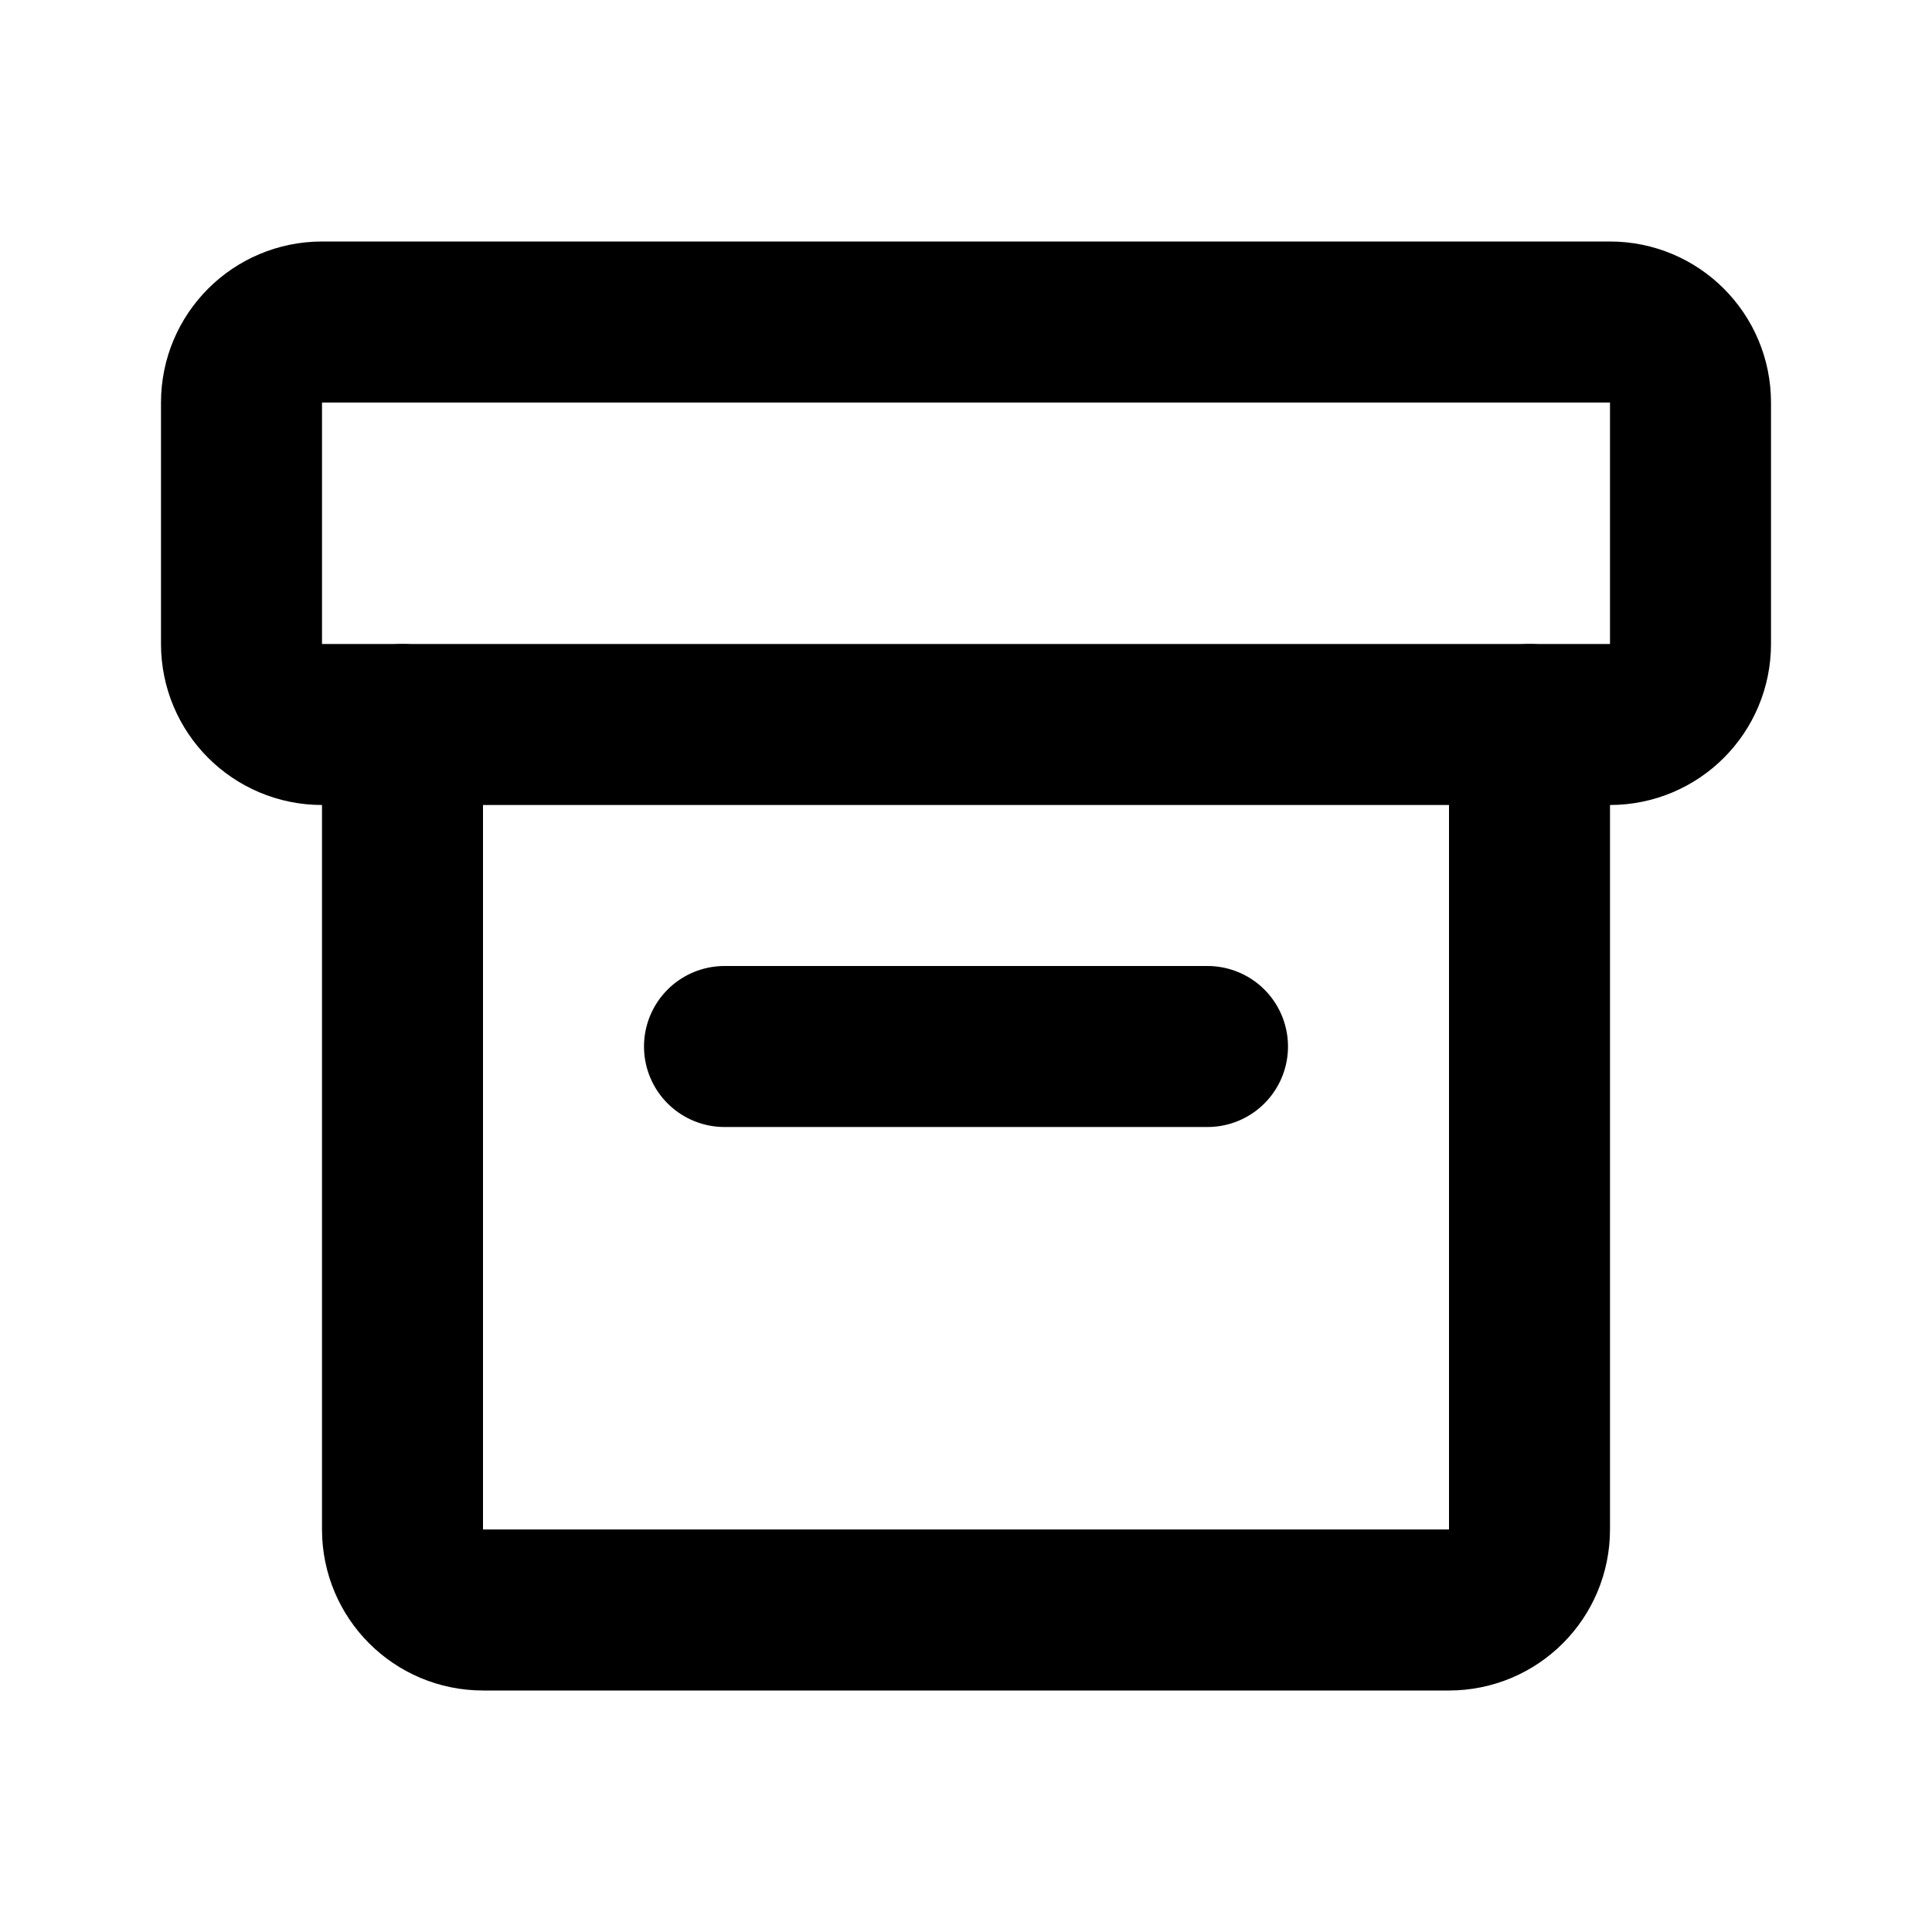
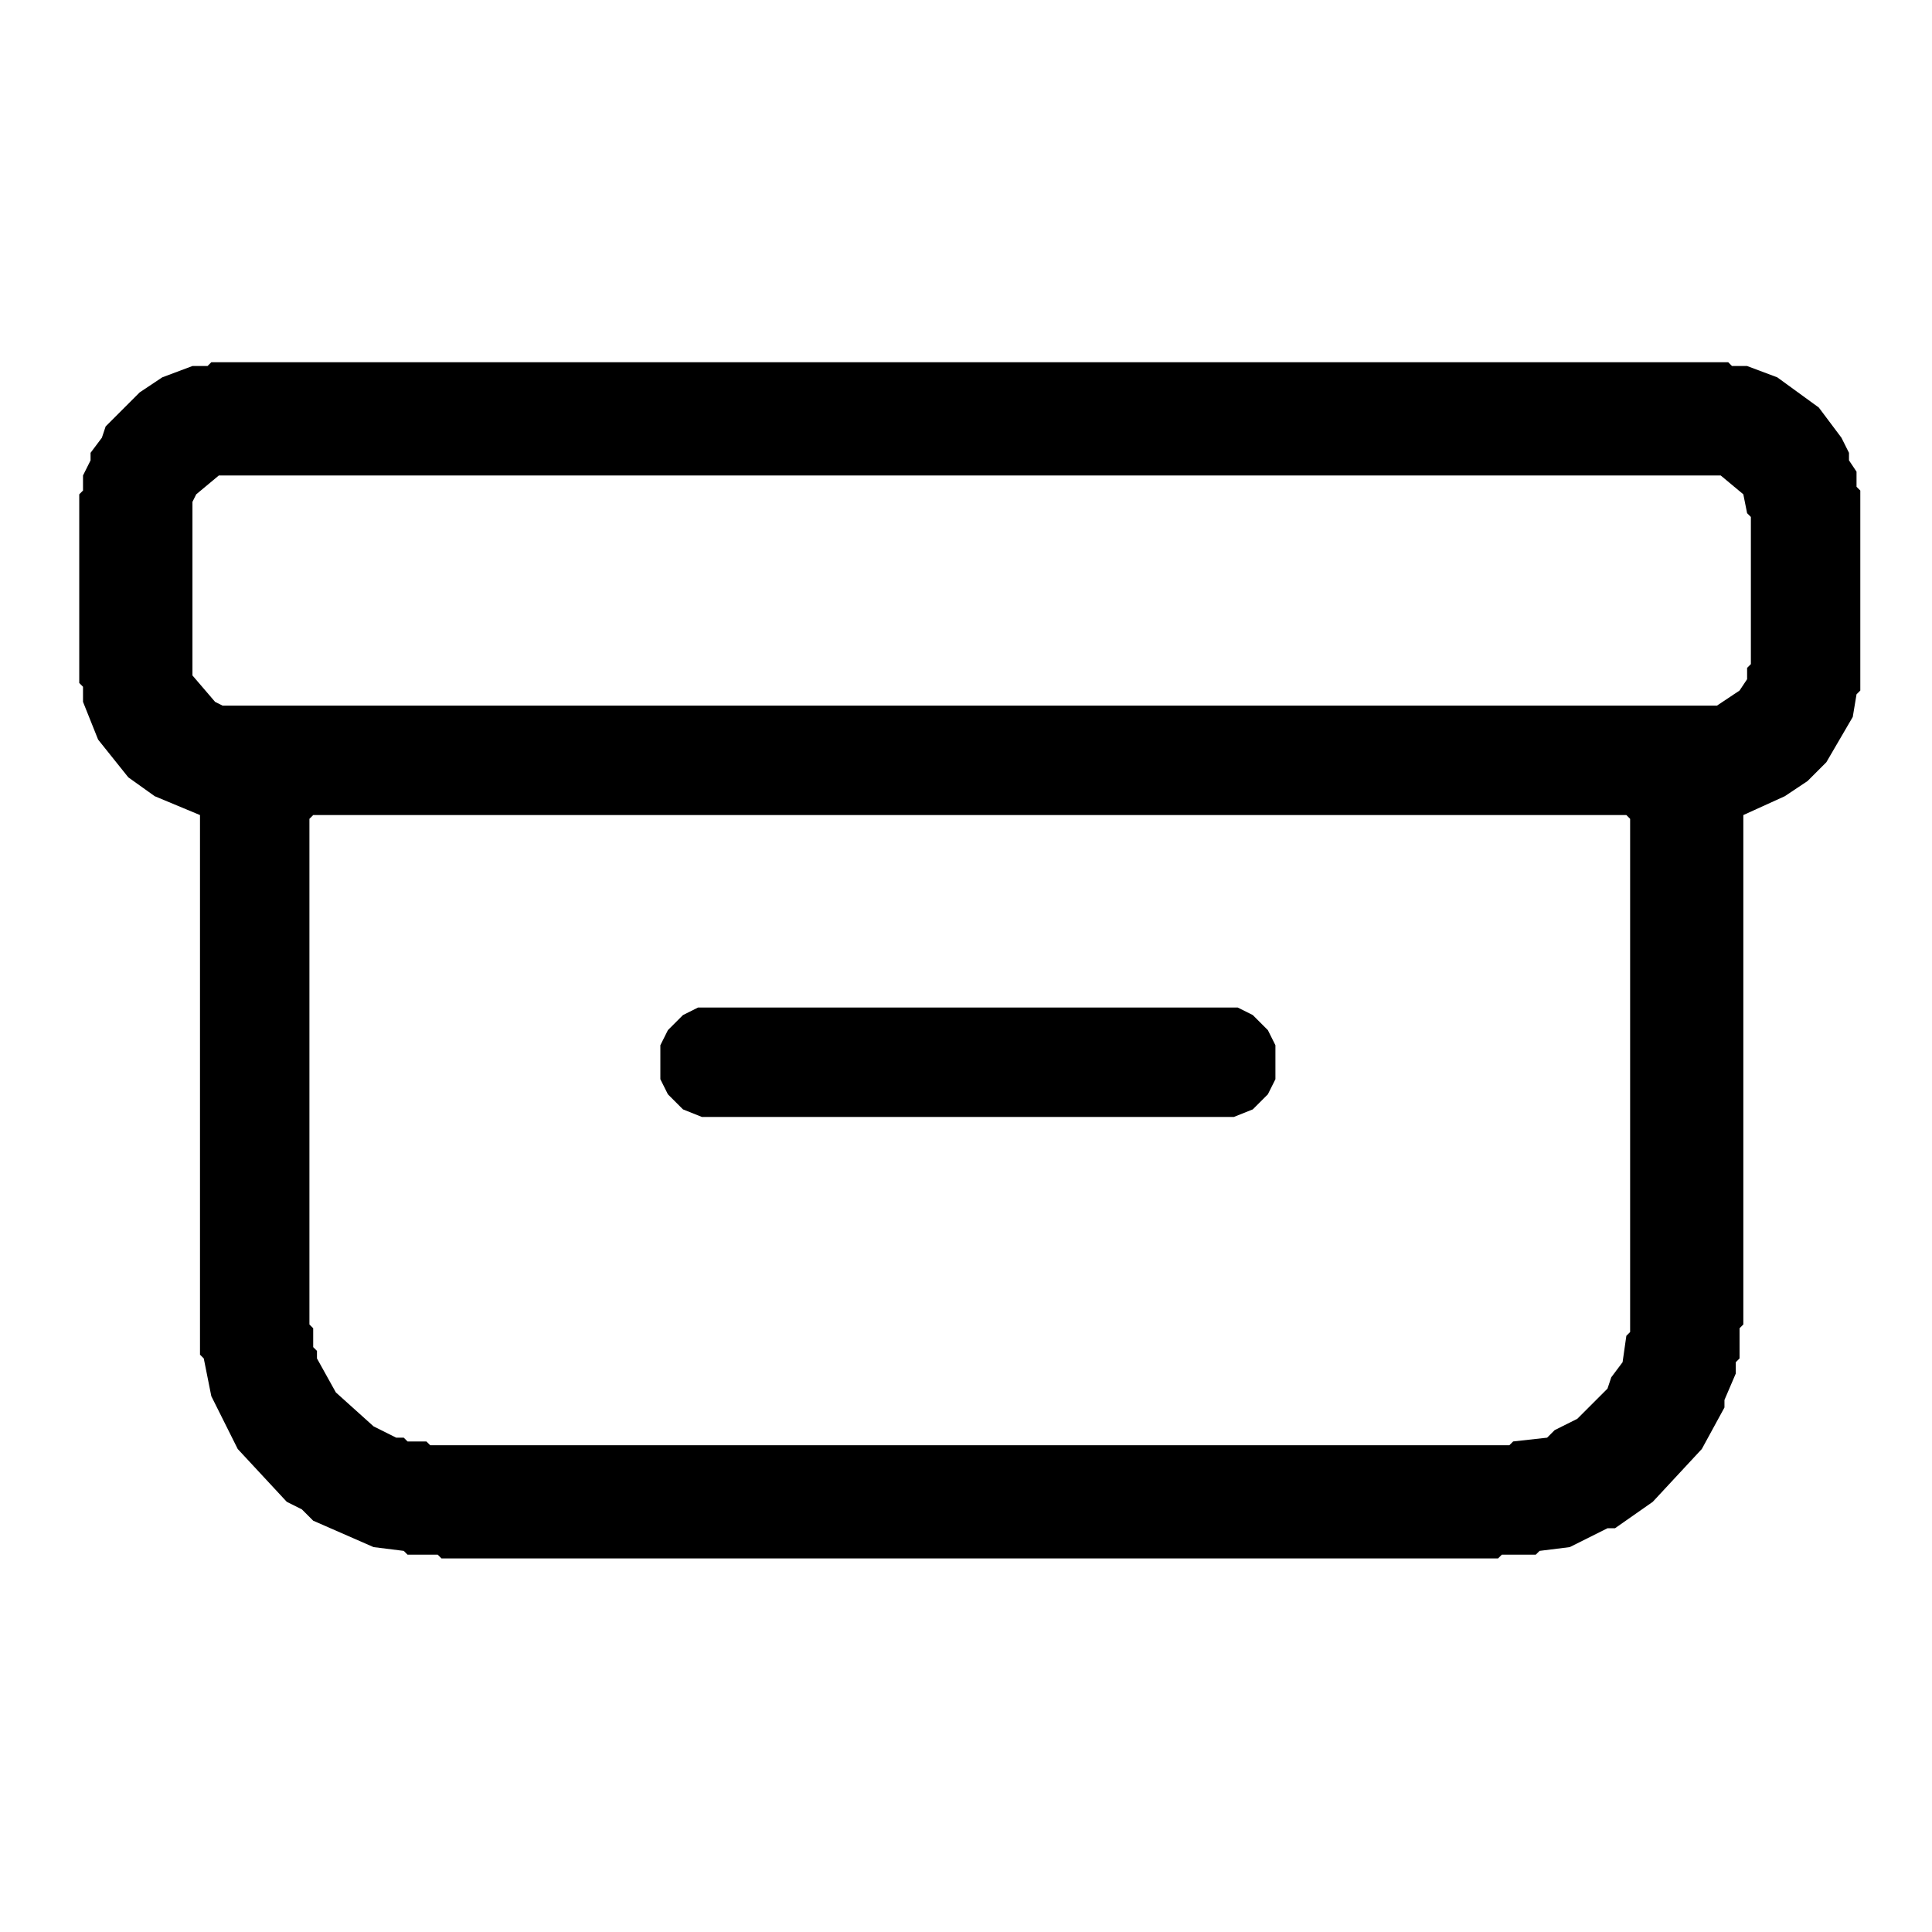
- <svg xmlns="http://www.w3.org/2000/svg" width="24" height="24" viewBox="0 0 24 24" fill="none" stroke="#000000" stroke-width="2" stroke-linecap="round" stroke-linejoin="round">
-   <rect x="3" y="4" width="18" height="5" rx="1" />
-   <path d="M5 9v10a1 1 0 0 0 1 1h12a1 1 0 0 0 1-1V9M9 13h6" />
+ <svg xmlns="http://www.w3.org/2000/svg" width="512" height="512" viewBox="0 0 512 512">
+   <path d="M175 277 L175 286 L177 290 L181 294 L186 296 L327 296 L332 294 L336 290 L338 286 L338 277 L336 273 L332 269 L328 267 L185 267 L181 269 L177 273 Z M82 217 L83 216 L431 216 L432 217 L432 353 L431 354 L430 361 L427 365 L426 368 L418 376 L412 379 L410 381 L401 382 L400 383 L114 383 L113 382 L108 382 L107 381 L105 381 L99 378 L89 369 L84 360 L84 358 L83 357 L83 352 L82 351 Z M51 133 L52 131 L58 126 L456 126 L462 131 L463 136 L464 137 L464 176 L463 177 L463 180 L461 183 L455 187 L59 187 L57 186 L51 179 Z M28 113 L27 116 L24 120 L24 122 L22 126 L22 130 L21 131 L21 181 L22 182 L22 186 L26 196 L34 206 L41 211 L53 216 L53 359 L54 360 L56 370 L63 384 L76 398 L80 400 L83 403 L99 410 L107 411 L108 412 L116 412 L117 413 L397 413 L398 412 L407 412 L408 411 L416 410 L426 405 L428 405 L438 398 L451 384 L457 373 L457 371 L460 364 L460 361 L461 360 L461 352 L462 351 L462 216 L473 211 L479 207 L484 202 L491 190 L492 184 L493 183 L493 130 L492 129 L492 125 L490 122 L490 120 L488 116 L482 108 L471 100 L463 97 L459 97 L458 96 L56 96 L55 97 L51 97 L43 100 L37 104 Z" fill="#000000" fill-rule="evenodd" clip-rule="evenodd" />
</svg>
